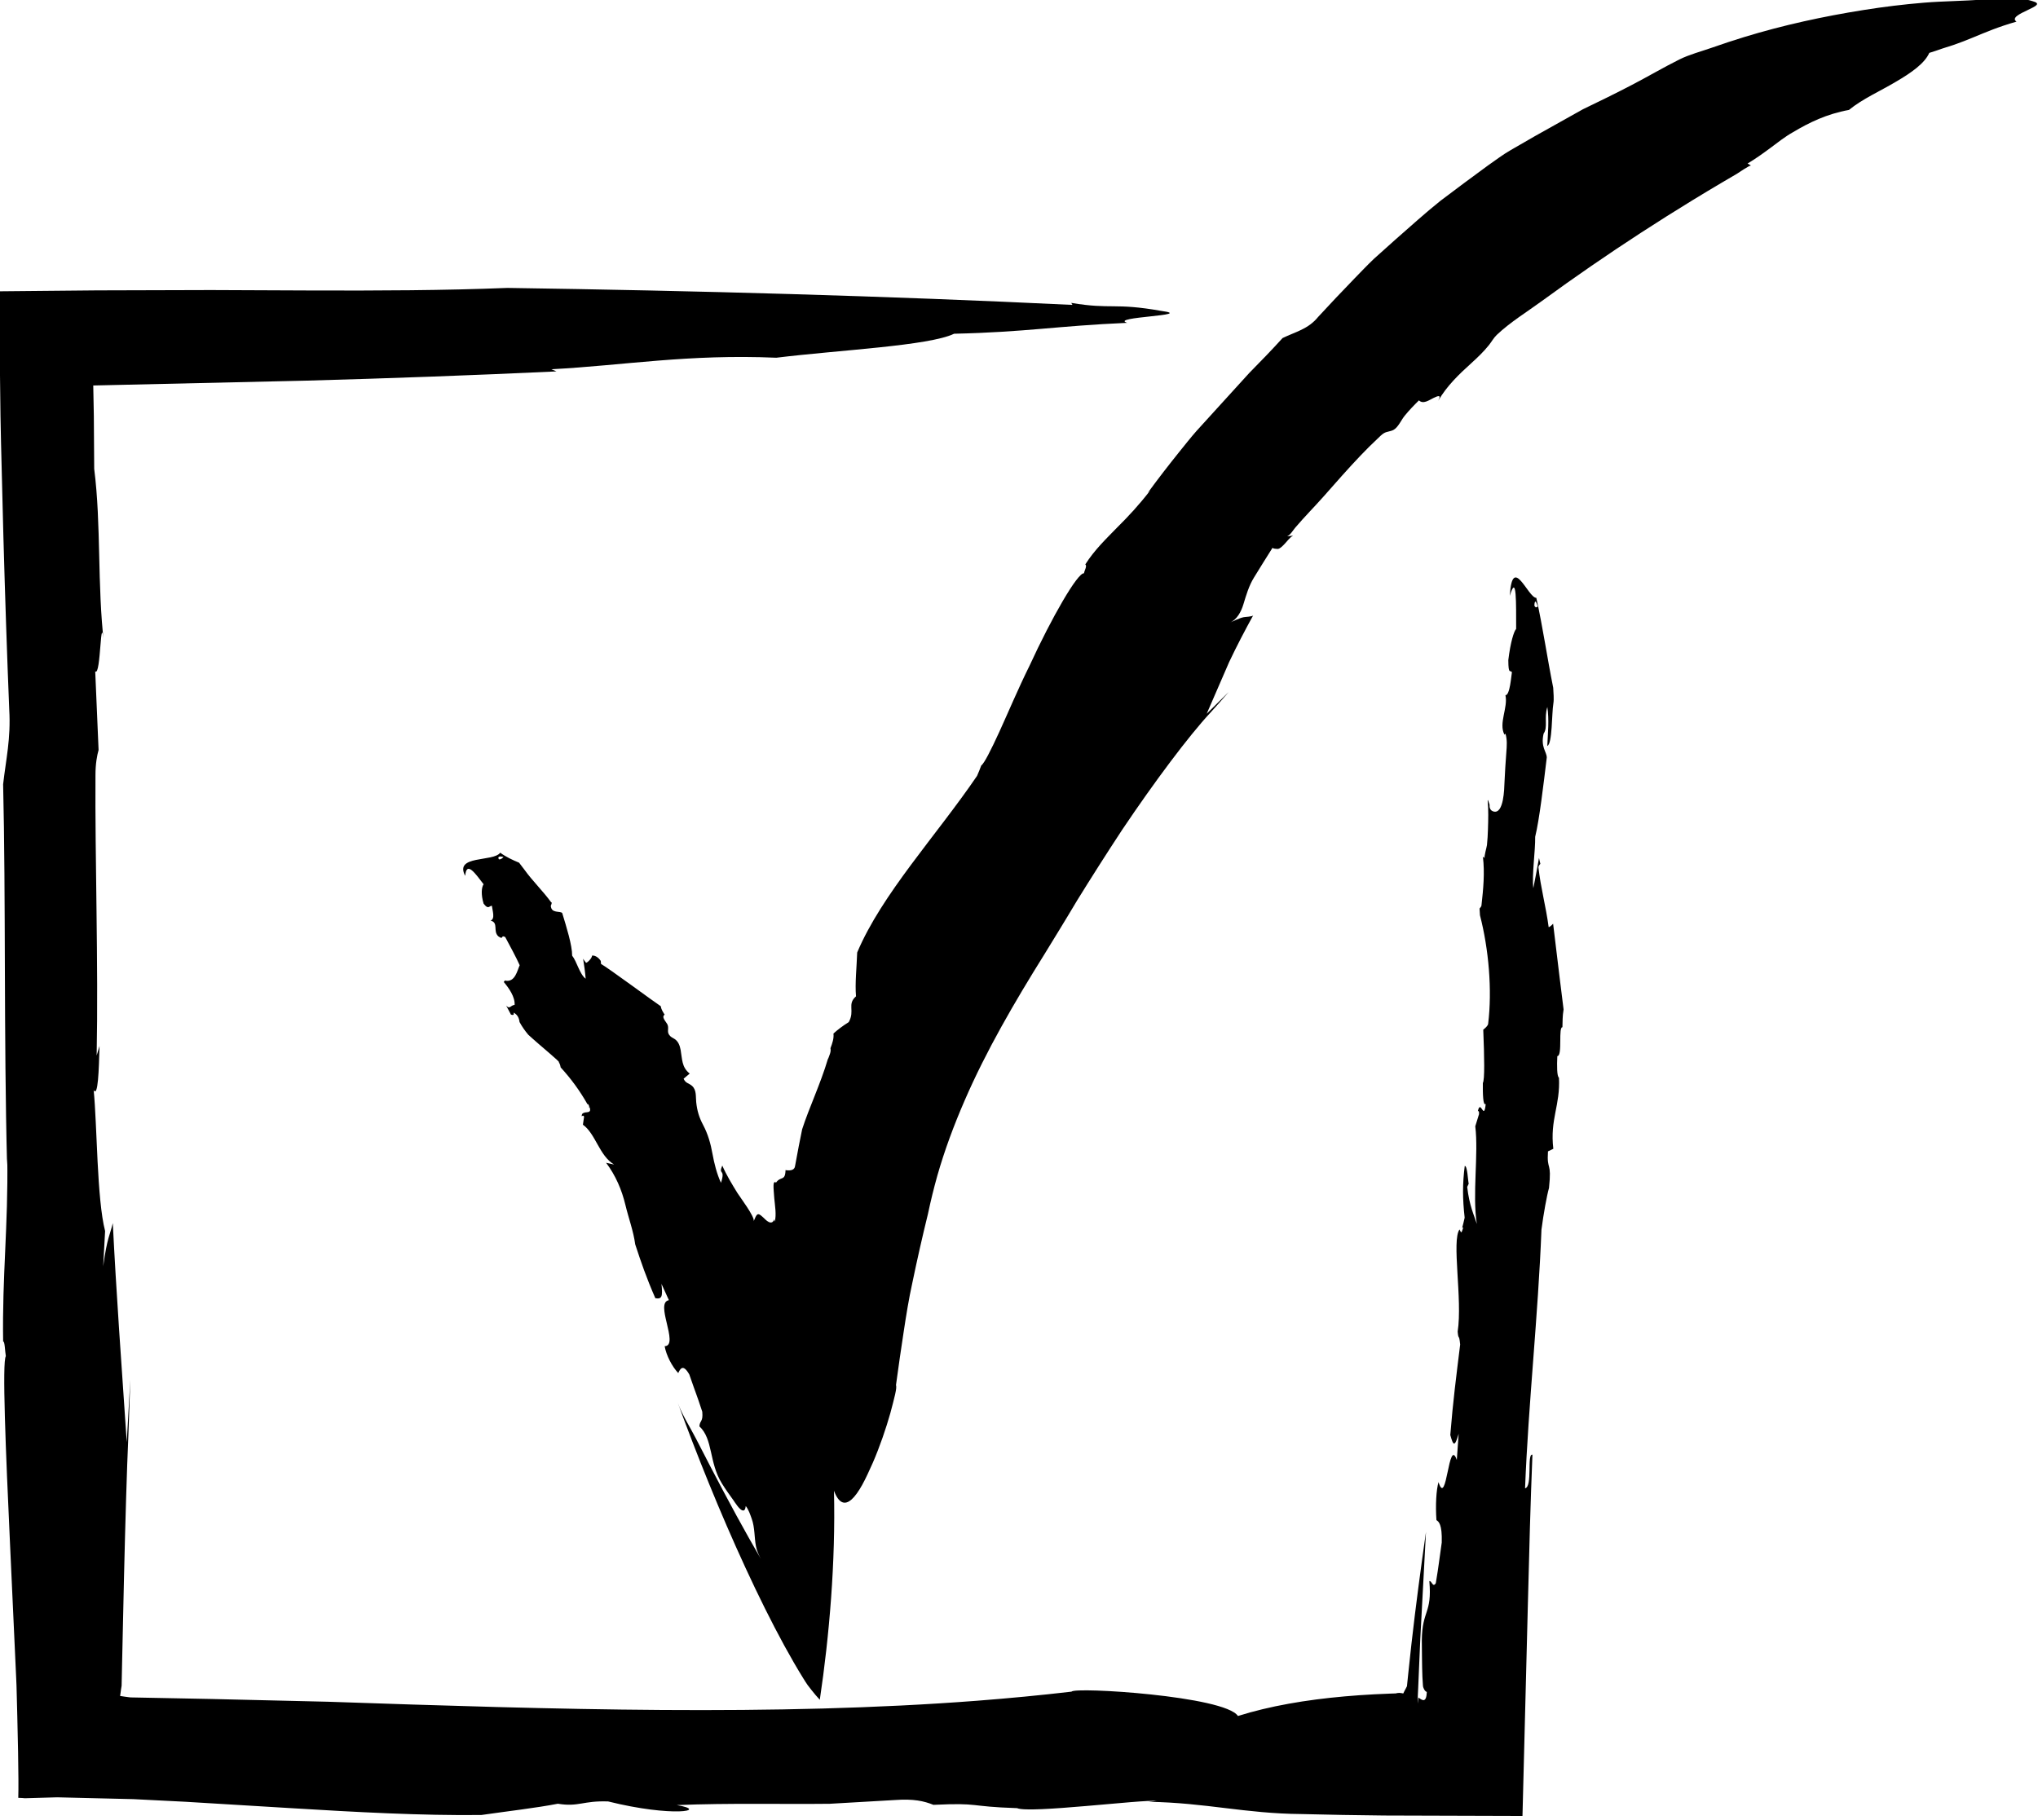
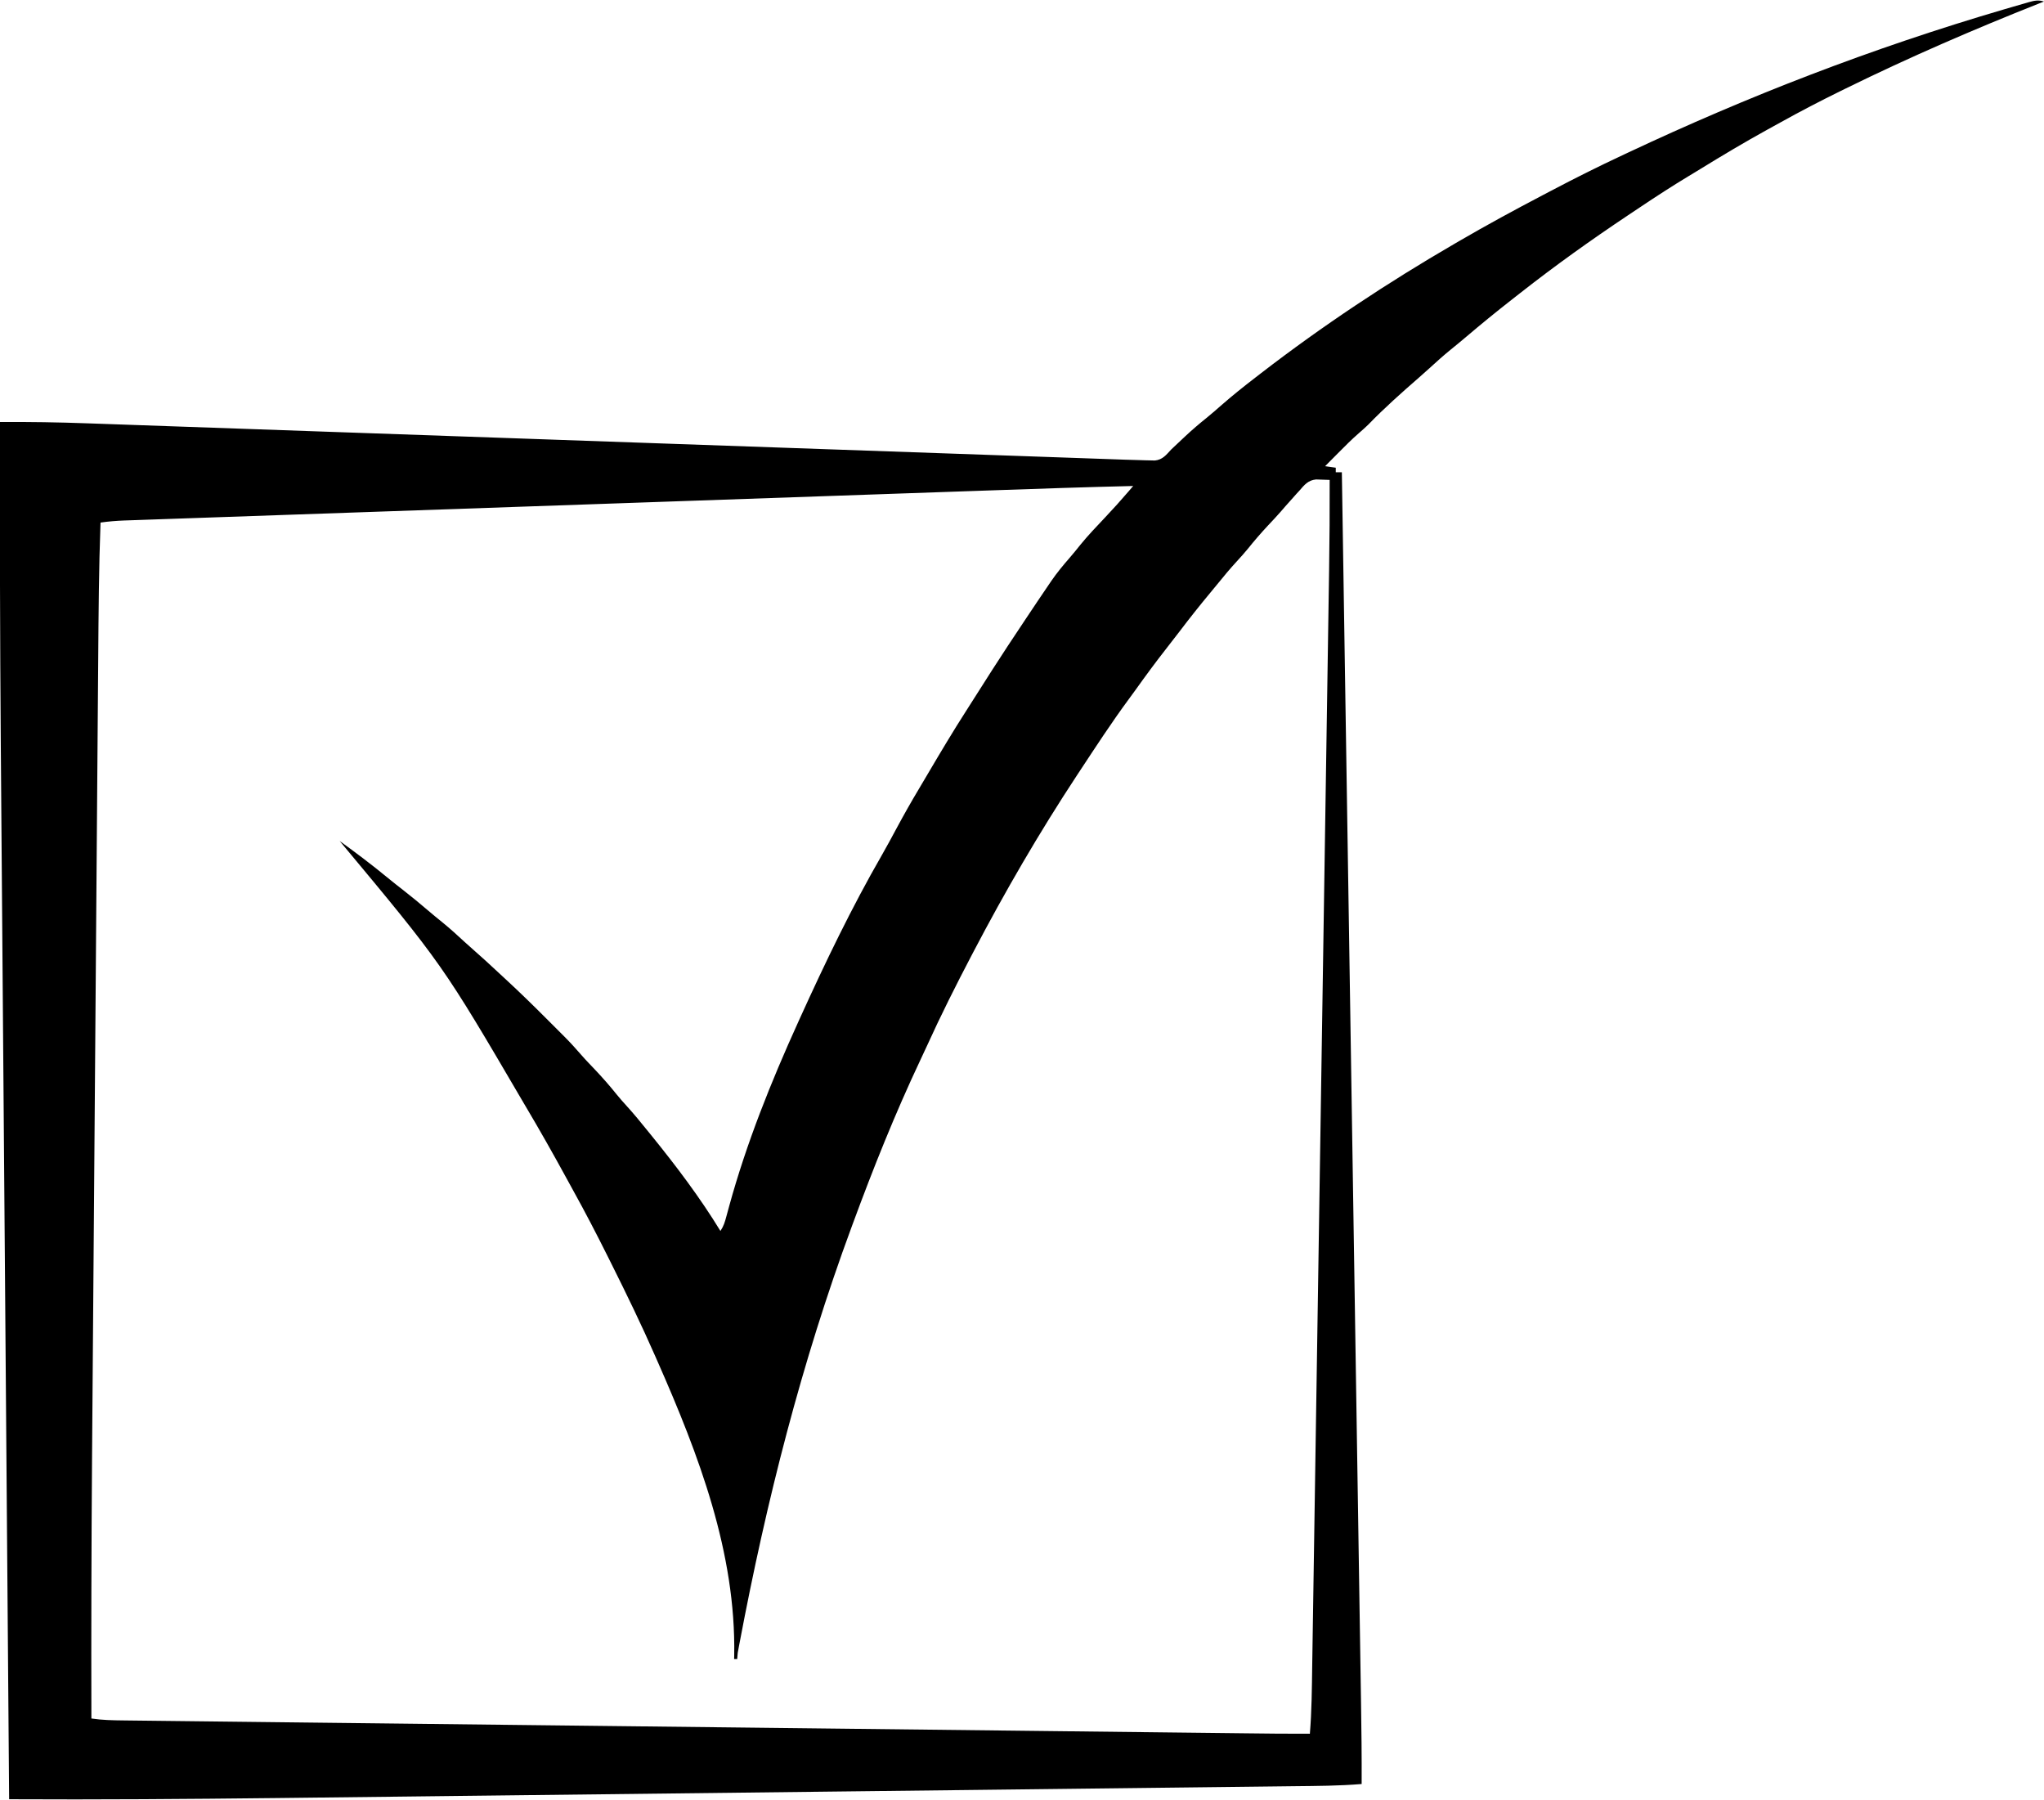
- <svg xmlns="http://www.w3.org/2000/svg" version="1.1" x="0px" y="0px" width="216.424px" height="193.231px" viewBox="0 0 216.424 193.231" enable-background="new 0 0 216.424 193.231" xml:space="preserve">
-   <g id="flatware">
- </g>
-   <g id="cutting">
- </g>
-   <g id="timer">
- </g>
-   <g id="heat">
- </g>
-   <g id="cost-1">
- </g>
-   <g id="cost-2">
- </g>
-   <g id="cost-3">
- </g>
-   <g id="difficulty-0">
- </g>
-   <g id="difficulty-1">
- </g>
-   <g id="difficulty-2">
- </g>
-   <g id="difficulty-3">
- </g>
-   <g id="hourglass">
- </g>
-   <g id="hourglass-wait">
- </g>
-   <g id="aroow-up">
- </g>
-   <g id="search">
- </g>
-   <g id="plus">
- </g>
-   <g id="minus">
- </g>
-   <g id="grill">
- </g>
-   <g id="steam">
- </g>
-   <g id="kettle">
- </g>
-   <g id="oven">
- </g>
-   <g id="pizza-oven">
- </g>
-   <g id="microwave">
- </g>
-   <g id="fryer">
- </g>
-   <g id="pot">
- </g>
-   <g id="pan">
- </g>
-   <g id="wok">
- </g>
-   <g id="menu">
- </g>
-   <g id="line">
- </g>
-   <g id="home">
- </g>
-   <g id="unchecked">
- </g>
-   <g id="checked">
-     <path d="M166.044,107.216c-0.109-0.75-0.658-5.392-1.112-9.104c-0.192,0.219-0.468,0.413-0.476,0.349   c-0.276-2.127-0.85-4.201-1.083-6.334c-0.011-0.102,0.083-0.245,0.204-0.377c-0.047-0.207-0.105-0.411-0.144-0.621   c-0.194,1.1-0.394,2.186-0.603,3.206c-0.166-1.407,0.221-3.932,0.197-5.454c0.444-1.804,0.881-5.527,1.232-8.424   c-0.017-0.639-0.668-1.097-0.336-2.536c0.479-0.694,0.028-1.636,0.394-2.83c0.206,1.39,0.059,2.739-0.004,4.141   c0.548-0.226,0.462-3.401,0.645-4.505c0.082-0.496,0.006-1.121-0.016-1.678c-0.638-3.177-1.095-6.387-1.794-9.551   c-0.869,0.025-2.557-4.737-2.814-0.213c0.742-2.504,0.666,0.867,0.672,3.513c-0.236,0.25-0.604,1.417-0.832,3.315   c0.008,1.647,0.22,0.977,0.382,1.295c-0.067,0.344-0.208,2.468-0.688,2.43c0.296,1.316-0.746,2.982-0.104,4.192   c0.027-0.031,0.082-0.069,0.109-0.101c0.199,0.65,0.143,1.313,0.091,1.981c-0.084,1.072-0.147,2.143-0.197,3.217   c-0.025,0.584-0.059,3.384-1.17,3.064c-0.35-0.101-0.438-0.405-0.416-0.732c-0.064-0.159-0.117-0.322-0.17-0.486   c-0.011,0.013-0.02,0.026-0.03,0.039c0.095,1.033,0.064,2.075,0.03,3.11c-0.018,0.546-0.046,1.092-0.104,1.636   c-0.022,0.208-0.332,1.261-0.243,1.398c-0.064-0.1-0.126-0.13-0.184-0.136c0.199,1.699,0.041,3.39-0.156,5.148   c-0.012,0.099-0.098,0.219-0.203,0.332c0.012,0.217,0.026,0.459,0.043,0.712c0.932,3.606,1.309,7.947,0.868,11.54   c-0.024,0.195-0.333,0.473-0.519,0.615c0.119,2.936,0.163,5.318-0.043,5.66c-0.011,1.124,0.012,2.481,0.305,2.227   c-0.191,1.895-0.529-0.585-0.835,0.76c0.044,0.032,0.146-0.106,0.124,0.325l-0.398,1.289c0.363,2.962-0.334,7.271,0.168,10.374   c-0.285-0.902-0.801-1.938-1.025-3.933l0.159-0.343c-0.08-0.285-0.134-1.924-0.421-1.886c-0.242,1.882-0.235,3.5-0.008,5.494   c-0.088,0.364-0.177,0.79-0.264,1.075c0.038-0.007,0.07-0.037,0.113-0.027c-0.196,0.645-0.223,0.574-0.328,0.334   c-0.021-0.03-0.042-0.069-0.062-0.139c-0.87,1.161,0.326,7.427-0.202,10.86c0.09,1.02,0.139,0.1,0.265,1.369   c-0.429,3.513-0.752,5.937-1.048,9.613c0.328,1.187,0.471,1.282,0.887-0.128l-0.195,2.777c-0.891-2.555-1.06,5.172-1.942,2.355   c-0.242,0.809-0.333,2.473-0.221,4.035c0.237,0.164,0.619,0.419,0.563,2.379c-0.396,2.719-0.261,2.072-0.632,4.322   c-0.329,0.526-0.431-0.307-0.685-0.218c0.307,3.495-0.768,3.022-0.799,6.31c0.019,1.031,0.009,2.563,0.063,3.852   c0.02,0.322,0.038,0.629,0.055,0.909c0.011,0.181,0.027,0.155,0.044,0.224c0.019,0.048,0.037,0.094,0.054,0.135   c0.078,0.17,0.18,0.3,0.316,0.338c-0.057,1.184-0.453,0.913-0.893,0.596l-0.081,0.645c0.005-0.556,0.024-1.1,0.056-1.659   c0.074-1.729,0.148-3.474,0.224-5.227c0.2-3.771,0.401-7.573,0.603-11.351c-0.547,3.847-1.086,7.857-1.544,11.908l-0.327,3.043   l-0.148,1.437l-0.104,0.206c-0.129,0.252-0.229,0.411-0.287,0.562c-0.297-0.063-0.484-0.077-0.695-0.03l-0.081,0.021   c-0.019,0.002,0.013,0.004-0.048,0.006l-0.204,0.007l-0.407,0.014c-0.541,0.023-1.078,0.048-1.613,0.071   c-1.068,0.056-2.12,0.128-3.154,0.22c-4.139,0.365-7.984,1.025-11.357,2.085c-1.38-2.123-17.341-3.109-17.666-2.587   c-3.313,0.389-6.669,0.707-10.063,0.969c-21.453,1.646-44.757,0.927-68.866,0.105c-3.099-0.073-7.427-0.176-12.435-0.294   c-2.504-0.049-5.178-0.102-7.951-0.155l-0.521-0.01c0,0-0.12-0.003-0.141-0.006l-0.041-0.005l-0.159-0.02l-0.306-0.041   c-0.184-0.027-0.369-0.055-0.555-0.082l0.098-0.718l0.051-0.313l0.006-0.037c0.001-0.012,0.002,0.002,0.003-0.032l0.003-0.154   l0.013-0.618l0.026-1.232c0.072-3.277,0.143-6.482,0.211-9.504c0.145-6.042,0.299-11.35,0.463-15.028   c0.07-1.987,0.139-3.964,0.21-5.97c-0.19,3.325-0.19,3.325-0.381,6.65c-0.567-8.359-1.118-15.934-1.482-23.269   c-0.305,1.292-0.6,1.518-1.019,4.583l0.202-3.742c-0.881-3.409-0.842-11.271-1.214-14.967c0.462,0.795,0.554-2.117,0.623-4.686   l-0.306,1.016c0.192-9.75-0.184-21.066-0.126-29.781c-0.001-1.215,0.172-2.125,0.331-2.675l-0.357-8.355   c0.619,0.643,0.544-6.929,0.932-2.942c-0.731-6.253-0.283-12.598-1.04-18.561c-0.013-1.863-0.025-3.74-0.039-5.63   c-0.02-1.067-0.041-2.143-0.062-3.228c7.403-0.168,14.946-0.339,22.517-0.512c8.906-0.244,17.842-0.568,26.675-0.983l-0.539-0.229   c7.713-0.409,14.509-1.628,23.884-1.224c6.692-0.824,16.213-1.26,18.877-2.548c7.725-0.177,10.805-0.824,18.381-1.158   c-1.953-0.638,7.357-0.771,3.631-1.266c-5.026-0.892-5.302-0.133-9.566-0.853l0.125,0.214c-19.9-0.959-39.829-1.507-60.002-1.804   c-6.73,0.271-13.746,0.295-20.828,0.272c-3.541-0.015-7.099-0.029-10.646-0.045c-4.068,0.012-8.126,0.023-12.141,0.034   c-3.403,0.032-6.844,0.065-10.369,0.099c0.032,2.939,0.064,5.895,0.097,8.854l0.053,4.394l0.056,2.805   c0.084,3.343,0.169,6.67,0.251,9.934c0.182,6.527,0.392,12.8,0.622,18.433c0.183,3.084-0.351,5.309-0.649,7.938   c0.288,11.886,0.07,27.014,0.42,40.422c0.008-0.253,0.017-0.497,0.021-0.657c0.106,7.124-0.549,12.459-0.44,19.416   c0.182-0.035,0.193,1.043,0.288,1.566c-0.405,0.58-0.016,10.043,0.446,19.994c0.229,4.977,0.463,10.074,0.654,14.245   c0.012,0.261,0.021,0.519,0.032,0.772c0.011,0.386,0.021,0.766,0.03,1.139c0.02,0.742,0.037,1.459,0.055,2.148   c0.029,1.363,0.057,2.615,0.081,3.732c0.04,2.221,0.052,3.895,0.021,4.879c0.338,0.01,0.56,0.024,0.689,0.044   c1.111-0.032,2.264-0.065,3.439-0.099c2.692,0.064,5.396,0.13,8.105,0.195c1.844,0.094,3.691,0.187,5.534,0.279   c3.685,0.223,7.354,0.445,10.958,0.663c7.207,0.441,14.152,0.816,20.453,0.742c2.737-0.398,5.817-0.748,8.122-1.197   c2.229,0.363,2.657-0.341,5.343-0.243c6.819,1.698,10.813,0.987,7.293,0.387c5.611-0.229,11.24-0.079,16.225-0.138   c2.313-0.134,4.609-0.266,6.941-0.4c1.979-0.143,3.084,0.109,4.082,0.512c5.067-0.24,3.573,0.179,8.886,0.351   c1.284,0.594,13.323-0.944,14.825-0.764l-0.867,0.088c6.143,0.104,10.224,1.252,16.229,1.303c2.893,0.076,5.832,0.125,8.795,0.155   c4.869,0.015,9.777,0.03,14.687,0.045c0.192-7.56,0.386-15.124,0.573-22.495c0.133-5.486,0.279-10.828,0.484-15.872   c-0.617-0.17,0.044,3.411-0.784,3.568c0.359-9.109,1.385-18.276,1.742-27.47c0.213-1.653,0.581-3.674,0.8-4.425   c0.313-2.932-0.248-1.742-0.109-3.892l0.569-0.274c-0.372-3.157,0.749-4.579,0.599-7.546c-0.222-0.163-0.222-1.245-0.175-2.296   c0.597-0.037,0.048-3.241,0.587-3.073l-0.043-0.031C165.945,108.44,165.919,107.989,166.044,107.216z M163.309,64.414   c-0.147,0.141-0.286,0.118-0.366-0.099C162.974,63.659,163.117,63.836,163.309,64.414z" />
-     <path d="M215.829,0.118c-1.766-0.566-3.518-0.059-5.289-0.469c0.061,0.085,0.065,0.203,0.124,0.29   c-2.112,0.179-4.241,0.172-6.355,0.347c-2.137,0.176-4.265,0.438-6.382,0.773c-4.285,0.68-8.543,1.604-12.693,2.873   c-1.164,0.355-2.318,0.739-3.467,1.142c-1.119,0.393-2.362,0.713-3.424,1.242c-1.676,0.835-3.319,1.806-5.027,2.694   c-1.705,0.892-3.453,1.747-5.218,2.594c-1.704,0.954-3.417,1.913-5.124,2.869c-0.848,0.49-1.694,0.979-2.537,1.465   c-0.848,0.482-1.613,1.079-2.407,1.625c-1.677,1.225-3.374,2.486-5.059,3.763c-1.651,1.318-3.214,2.747-4.774,4.109   c-0.77,0.69-1.534,1.374-2.287,2.05c-0.734,0.695-1.415,1.426-2.099,2.122c-1.358,1.403-2.646,2.765-3.833,4.056   c-1.059,1.308-2.43,1.586-3.777,2.244c-1.086,1.198-2.279,2.437-3.536,3.707c-1.199,1.318-2.443,2.687-3.706,4.074   c-0.63,0.693-1.265,1.391-1.9,2.09c-0.625,0.707-1.203,1.453-1.797,2.182c-1.176,1.465-2.318,2.937-3.379,4.395   c0.09-0.102,0.188-0.19,0.253-0.249c-1.169,1.515-2.305,2.738-3.497,3.918c-1.16,1.199-2.389,2.352-3.391,3.93   c0.23,0.146-0.089,0.627-0.136,0.939c-0.669-0.092-3.438,4.713-5.767,9.786c-1.238,2.496-2.32,5.086-3.227,7.064   c-0.907,1.979-1.614,3.363-1.915,3.563c-0.134,0.362-0.279,0.735-0.446,1.104c-4.363,6.403-10.113,12.558-12.729,18.759   c-0.053,1.574-0.244,3.277-0.125,4.657c-0.98,0.858-0.082,1.493-0.771,2.737c-0.66,0.41-1.193,0.821-1.624,1.214   c0.065,0.517-0.126,1.054-0.319,1.56c0.089,0.359-0.104,0.72-0.221,1.054c-0.012,0.036-0.037,0.067-0.055,0.103   c-0.785,2.648-1.975,5.12-2.729,7.448c-0.249,1.209-0.484,2.412-0.703,3.638c-0.061,0.313-0.059,0.366-0.107,0.461   c-0.046,0.087-0.117,0.151-0.209,0.195c-0.182,0.088-0.443,0.094-0.746,0.048c-0.034,1.21-0.502,0.606-1.006,1.321   c-0.381-0.257-0.271,0.532-0.189,1.673c0.067,0.759,0.246,1.733,0.053,2.466c-0.037-0.075-0.045-0.154-0.041-0.24   c-0.306,0.761-0.908,0.07-1.23-0.234c-0.582-0.548-0.648-0.318-0.971,0.442c0.176-0.415-1.471-2.589-1.729-3.005   c-0.58-0.944-1.16-1.891-1.604-2.908c-0.46,1.074,0.376,0.242-0.138,1.831c-0.439-0.931-0.726-2.097-0.899-3.063   c-0.196-1.094-0.48-2.109-1.005-3.096c-0.425-0.797-0.634-1.516-0.727-2.414c-0.061-0.582,0.052-1.285-0.445-1.723   c-0.349-0.308-0.679-0.258-0.892-0.76c0.221-0.174,0.426-0.373,0.648-0.545c-0.863-0.672-0.788-1.537-0.965-2.513   c-0.086-0.474-0.252-0.901-0.631-1.155c-0.231-0.156-0.402-0.182-0.59-0.45c-0.26-0.368,0.02-0.714-0.197-1.133   c-0.141-0.272-0.705-0.806-0.224-1.035l-0.066,0.021c-0.156-0.291-0.326-0.462-0.401-0.889c-0.594-0.378-5.688-4.147-6.342-4.488   l-0.032-0.329c-0.3-0.45-0.702-0.611-0.938-0.551c0.062,0.221-0.554,0.839-0.638,0.738c-0.11-0.132-0.206-0.271-0.296-0.415   c0.114,0.716,0.215,1.432,0.271,2.122c-0.638-0.462-0.938-1.826-1.436-2.447c0.004-1.111-0.598-3.025-1.055-4.526   c-0.22-0.255-1.184,0.08-1.211-0.794c0.079-0.139,0.098-0.246,0.092-0.344c-0.025,0.01-0.044,0.01-0.053-0.002   c-0.881-1.213-1.971-2.251-2.844-3.469c-0.182-0.253-0.369-0.498-0.562-0.738c-0.683-0.285-1.414-0.621-2.005-1.064   c-0.729,1.012-4.917,0.222-3.718,2.461c0.13-1.658,1.104-0.201,1.954,0.893c-0.221,0.3-0.297,1.084,0,2.058   c0.516,0.679,0.576,0.227,0.879,0.226c0.057,0.523,0.373,1.39-0.139,1.574c0.885,0.224,0.218,1.114,0.822,1.671   c0.617,0.438,0.207-0.187,0.729,0.072c0.499,0.929,1.201,2.226,1.54,3c-0.252,0.537-0.483,1.837-1.519,1.637   c-0.01-0.017-0.013-0.028-0.021-0.044c-0.051,0.071-0.104,0.131-0.151,0.184c0.544,0.645,1.209,1.593,1.152,2.435   c-0.446,0.04-0.507,0.512-0.896,0.073l0.507,0.957c0.181,0.05,0.366,0.102,0.279-0.211c0.438,0.221,0.589,0.612,0.632,1   c0.264,0.488,0.577,0.929,0.921,1.341c1.292,1.196,3.47,2.935,3.253,2.928c0.123,0.197,0.166,0.377,0.191,0.546   c1.102,1.202,2.047,2.493,2.853,3.92c0.032-0.014,0.058-0.02,0.067-0.006c0.064,0.091,0.074,0.116,0.109,0.223   c0.013,0.038-0.002,0.09-0.025,0.145c0.025-0.014,0.05-0.029,0.073-0.055c0.21,0.616-0.214,0.505-0.534,0.571   c-0.069,0.048-0.123,0.069-0.151,0.056c-0.095,0.058-0.16,0.154-0.157,0.344c0.065-0.021,0.154-0.158,0.256,0.04l-0.125,0.852   c1.352,0.962,1.744,3.313,3.316,4.229c-0.24-0.06-0.539-0.117-0.854-0.187c1.006,1.342,1.664,2.858,2.057,4.506   c0.324,1.357,0.85,2.759,1.035,4.161c0.631,1.924,1.189,3.552,2.139,5.722c0.685,0.107,0.799-0.129,0.65-1.526l0.788,1.733   c-0.754,0.134-0.511,1.252-0.224,2.446c0.274,1.173,0.594,2.423-0.225,2.442c0.158,0.941,0.776,2.157,1.443,2.855   c0.188-0.404,0.48-1.066,1.174,0.15c0.842,2.441,0.654,1.762,1.377,3.957c0.098,1.122-0.256,0.879-0.307,1.551   c1.469,1.352,1.004,3.824,2.383,6.055c0.372,0.602,0.791,1.189,1.207,1.761c0.169,0.231,0.727,1.18,1.094,1.122   c0.188-0.03,0.213-0.33,0.24-0.477c0.293,0.364,0.479,0.918,0.634,1.355c0.343,0.964,0.263,1.942,0.452,2.93   c0.09,0.471,0.289,0.91,0.518,1.332c-0.882-1.523-1.748-3.056-2.59-4.602c-0.944-1.731-1.867-3.475-2.778-5.225   c-0.509-0.978-1.015-1.957-1.517-2.938c-0.633-1.232-1.457-2.497-1.932-3.797c1.969,5.392,4.469,11.633,7.193,17.526   c1.356,2.937,2.759,5.768,4.12,8.259c0.681,1.244,1.351,2.403,1.996,3.443c0.157,0.248,0.331,0.537,0.471,0.73l0.42,0.543   c0.303,0.39,0.571,0.693,0.876,1.026c1.013-6.779,1.686-14.661,1.505-22.205c0.503,1.352,1.157,1.569,1.883,0.916   c0.362-0.324,0.739-0.86,1.119-1.544c0.38-0.683,0.759-1.533,1.127-2.353c0.733-1.686,1.401-3.646,1.852-5.242   c0.435-1.647,0.729-2.693,0.606-3.004c0.265-1.954,0.535-3.825,0.812-5.629c0.274-1.81,0.554-3.555,0.907-5.146   c0.531-2.56,1.086-5.005,1.672-7.388c0.293-1.389,0.616-2.707,0.995-4.062c0.765-2.687,1.755-5.351,2.901-7.988   c2.288-5.283,5.283-10.426,8.461-15.517c0.865-1.42,2.119-3.434,3.507-5.773c1.432-2.313,3.077-4.907,4.763-7.47   c3.422-5.095,7.09-9.995,9.379-12.45c0.653-0.72,1.293-1.438,1.928-2.179c-1.165,1.151-1.165,1.151-2.33,2.302   c0.828-1.908,1.619-3.729,2.383-5.488c0.818-1.73,1.676-3.365,2.553-4.96c-0.076,0.14-0.854,0.159-1.013,0.194   c-0.534,0.12-0.991,0.385-1.487,0.59c0.787-0.325,1.229-1.193,1.456-1.943c0.298-0.978,0.58-1.959,1.116-2.838   c0.655-1.074,1.326-2.143,1.998-3.206c-0.08,0.128,0.531,0.153,0.584,0.141c0.229-0.055,0.438-0.28,0.598-0.439   c0.328-0.324,0.579-0.729,0.983-0.969c-0.21,0.02-0.418,0.048-0.626,0.078c0.369-0.187,0.598-0.615,0.859-0.925   c0.964-1.136,2.023-2.197,3.012-3.314c1.305-1.477,2.601-2.963,3.963-4.387c0.569-0.595,1.15-1.178,1.753-1.738   c0.22-0.204,0.437-0.45,0.698-0.601c0.32-0.184,0.71-0.17,1.029-0.356c0.484-0.284,0.799-1.033,1.146-1.465   c0.473-0.586,0.998-1.13,1.534-1.656c0.461,0.443,1.088-0.037,1.54-0.255c0.503-0.243,0.87-0.372,0.505,0.301   c0.914-1.581,2.201-2.812,3.543-4.024c0.65-0.589,1.284-1.198,1.835-1.883c0.288-0.359,0.512-0.783,0.844-1.098   c1.428-1.353,3.232-2.458,4.819-3.618c1.705-1.246,3.428-2.467,5.166-3.665c3.535-2.437,7.137-4.775,10.799-7.016   c1.031-0.63,2.066-1.253,3.105-1.867c0.525-0.311,1.053-0.619,1.58-0.926c0.174-0.102,1.405-0.965,1.539-0.887l-0.377-0.219   c0.838-0.502,1.625-1.064,2.41-1.646s1.561-1.207,2.421-1.687c1.698-1.017,3.579-1.933,5.937-2.362   c1.43-1.172,3.354-2.016,4.995-2.998c1.647-0.961,3.05-1.955,3.534-3.06c0.485-0.148,0.932-0.298,1.35-0.45   c0.422-0.135,0.816-0.26,1.192-0.381c0.749-0.255,1.421-0.523,2.091-0.799c1.34-0.553,2.676-1.133,4.629-1.689   c-0.576-0.395,0.352-0.831,1.176-1.224C216.157,0.668,216.815,0.385,215.829,0.118z M52.981,91.276   c-0.176-0.306,0.063-0.35,0.487-0.265C53.331,91.194,53.15,91.301,52.981,91.276z" />
-   </g>
-   <g id="Calque_31">
- </g>
-   <g id="Calque_32">
- </g>
-   <g id="Calque_33">
- </g>
-   <g id="Calque_34">
- </g>
-   <g id="Calque_35">
- </g>
-   <g id="Calque_36">
- </g>
-   <g id="Calque_38">
- </g>
-   <g id="Calque_39">
- </g>
+ <svg xmlns="http://www.w3.org/2000/svg" version="1.1" width="1342" height="1181">
+   <path d="M0 0 C-1.065 0.422 -2.13 0.844 -3.228 1.278 C-46.214 18.319 -88.494 36.609 -130 57 C-131.066 57.522 -132.131 58.044 -133.229 58.582 C-146.727 65.204 -160.025 72.124 -173.167 79.427 C-176.09 81.05 -179.019 82.66 -181.949 84.27 C-196.665 92.393 -211.061 100.97 -225.374 109.778 C-227.947 111.36 -230.53 112.924 -233.118 114.482 C-244.005 121.05 -254.64 127.948 -265.204 135.024 C-267.863 136.805 -270.527 138.579 -273.191 140.354 C-297.407 156.51 -321.033 173.383 -343.925 191.37 C-345.898 192.92 -347.874 194.464 -349.852 196.008 C-359.791 203.775 -369.551 211.739 -379.16 219.912 C-382.611 222.843 -386.102 225.717 -389.625 228.562 C-394.385 232.436 -398.928 236.508 -403.445 240.66 C-405.627 242.658 -407.83 244.621 -410.062 246.562 C-421.582 256.589 -433.08 266.792 -443.707 277.77 C-445.645 279.654 -447.62 281.411 -449.668 283.172 C-454.505 287.371 -458.997 291.886 -463.5 296.438 C-464.322 297.264 -465.145 298.091 -465.992 298.943 C-467.997 300.96 -470 302.979 -472 305 C-469.69 305.33 -467.38 305.66 -465 306 C-465 306.99 -465 307.98 -465 309 C-463.68 309 -462.36 309 -461 309 C-459.759 388.458 -458.519 467.916 -457.282 547.375 C-457.264 548.551 -457.245 549.728 -457.226 550.94 C-456.828 576.514 -456.43 602.087 -456.032 627.661 C-455.836 640.203 -455.641 652.745 -455.446 665.287 C-455.426 666.535 -455.407 667.783 -455.387 669.069 C-454.757 709.497 -454.127 749.925 -453.495 790.353 C-452.846 831.91 -452.199 873.467 -451.552 915.024 C-451.461 920.898 -451.37 926.772 -451.278 932.647 C-451.26 933.803 -451.242 934.959 -451.224 936.15 C-450.935 954.734 -450.644 973.319 -450.354 991.903 C-450.061 1010.602 -449.77 1029.301 -449.48 1048 C-449.308 1059.1 -449.135 1070.199 -448.96 1081.298 C-448.843 1088.728 -448.728 1096.157 -448.613 1103.586 C-448.548 1107.81 -448.483 1112.033 -448.415 1116.257 C-448.13 1134.172 -447.915 1152.082 -448 1170 C-462.8 1171.239 -477.632 1171.275 -492.474 1171.437 C-496.375 1171.48 -500.276 1171.528 -504.177 1171.576 C-511.004 1171.658 -517.831 1171.738 -524.659 1171.816 C-534.816 1171.931 -544.973 1172.051 -555.129 1172.172 C-574.352 1172.401 -593.575 1172.624 -612.797 1172.845 C-627.689 1173.017 -642.581 1173.19 -657.473 1173.365 C-659.618 1173.39 -661.764 1173.415 -663.909 1173.44 C-667.143 1173.478 -670.377 1173.515 -673.611 1173.553 C-703.698 1173.905 -733.786 1174.256 -763.874 1174.602 C-765.008 1174.616 -766.142 1174.629 -767.311 1174.642 C-776.521 1174.748 -785.73 1174.854 -794.94 1174.961 C-830.658 1175.372 -866.376 1175.789 -902.094 1176.21 C-942.345 1176.684 -982.597 1177.154 -1022.849 1177.619 C-1027.173 1177.669 -1031.497 1177.719 -1035.822 1177.769 C-1037.418 1177.788 -1037.418 1177.788 -1039.047 1177.807 C-1053.867 1177.978 -1068.687 1178.152 -1083.507 1178.327 C-1108.379 1178.621 -1133.25 1178.91 -1158.121 1179.19 C-1159.052 1179.2 -1159.983 1179.211 -1160.942 1179.221 C-1219.296 1179.876 -1277.642 1180.311 -1336 1180 C-1336.575 1108.044 -1337.149 1036.088 -1337.716 964.132 C-1337.725 963.059 -1337.733 961.986 -1337.742 960.88 C-1337.926 937.53 -1338.11 914.18 -1338.293 890.829 C-1338.383 879.37 -1338.473 867.912 -1338.563 856.453 C-1338.572 855.313 -1338.581 854.173 -1338.591 852.998 C-1338.879 816.366 -1339.17 779.735 -1339.464 743.103 C-1339.766 705.307 -1340.065 667.511 -1340.36 629.715 C-1340.403 624.318 -1340.445 618.92 -1340.487 613.523 C-1340.495 612.461 -1340.504 611.399 -1340.512 610.305 C-1340.635 594.566 -1340.761 578.826 -1340.889 563.087 C-1341.081 539.327 -1341.269 515.568 -1341.449 491.809 C-1341.456 490.872 -1341.463 489.935 -1341.471 488.969 C-1342.008 417.979 -1342.169 346.992 -1342 276 C-1322.78 275.867 -1303.622 276.179 -1284.414 276.873 C-1280.729 277.006 -1277.044 277.132 -1273.36 277.258 C-1266.935 277.48 -1260.51 277.706 -1254.085 277.934 C-1244.531 278.274 -1234.977 278.607 -1225.424 278.939 C-1209.341 279.499 -1193.258 280.063 -1177.175 280.63 C-1161.262 281.191 -1145.349 281.749 -1129.436 282.305 C-1128.443 282.339 -1127.45 282.374 -1126.427 282.41 C-1121.384 282.586 -1116.34 282.762 -1111.296 282.938 C-1075.643 284.182 -1039.99 285.43 -1004.336 286.681 C-1002.184 286.757 -1000.033 286.832 -997.881 286.908 C-996.281 286.964 -996.281 286.964 -994.649 287.021 C-989.255 287.21 -983.86 287.4 -978.465 287.589 C-976.861 287.645 -976.861 287.645 -975.224 287.703 C-950.342 288.576 -925.46 289.448 -900.578 290.319 C-899.511 290.356 -898.444 290.394 -897.345 290.432 C-872.987 291.285 -848.628 292.137 -824.27 292.989 C-823.246 293.024 -822.222 293.06 -821.167 293.097 C-811.958 293.419 -802.749 293.741 -793.54 294.062 C-770.59 294.864 -747.64 295.667 -724.69 296.474 C-708.711 297.036 -692.732 297.596 -676.754 298.154 C-667.265 298.486 -657.776 298.819 -648.287 299.154 C-641.946 299.378 -635.606 299.6 -629.265 299.82 C-625.655 299.946 -622.045 300.073 -618.434 300.201 C-614.539 300.34 -610.643 300.475 -606.748 300.61 C-605.081 300.67 -605.081 300.67 -603.381 300.731 C-600.254 300.838 -597.127 300.922 -594 301 C-592.831 301.038 -591.662 301.077 -590.457 301.116 C-589.298 301.14 -588.14 301.164 -586.945 301.188 C-585.899 301.215 -584.852 301.242 -583.774 301.27 C-578.685 300.775 -576.334 297.591 -573 294 C-570.592 291.676 -568.139 289.402 -565.688 287.125 C-565.032 286.509 -564.376 285.894 -563.7 285.26 C-559.235 281.084 -554.641 277.147 -549.863 273.332 C-546.398 270.51 -543.047 267.571 -539.688 264.625 C-532.652 258.486 -525.403 252.687 -518 247 C-516.671 245.973 -515.341 244.945 -514.012 243.918 C-473.601 212.774 -431.119 184.613 -387 159 C-385.431 158.086 -385.431 158.086 -383.831 157.154 C-365.762 146.647 -347.431 136.697 -328.915 127.003 C-327.051 126.027 -325.19 125.048 -323.328 124.068 C-308.043 116.027 -292.648 108.309 -277 101 C-275.615 100.35 -274.231 99.699 -272.846 99.048 C-194.981 62.468 -114.148 30.923 -25.78 5.012 C-23.897 4.466 -22.014 3.917 -20.133 3.365 C-17.517 2.601 -14.898 1.851 -12.277 1.105 C-11.497 0.876 -10.716 0.646 -9.912 0.41 C-6.188 -0.632 -3.692 -1.149 0 0 Z M-488.812 321 C-489.454 321.694 -490.096 322.388 -490.757 323.103 C-492.538 325.042 -494.274 327.012 -496 329 C-496.677 329.754 -497.354 330.508 -498.051 331.285 C-499.095 332.464 -500.125 333.656 -501.141 334.859 C-503.801 337.923 -506.597 340.856 -509.375 343.812 C-514.077 348.834 -518.522 353.983 -522.824 359.355 C-525.13 362.158 -527.542 364.83 -530 367.5 C-534.419 372.312 -538.572 377.283 -542.672 382.367 C-544.174 384.214 -545.695 386.045 -547.219 387.875 C-554.255 396.334 -561.077 404.916 -567.719 413.688 C-570.519 417.382 -573.368 421.036 -576.231 424.682 C-583.199 433.566 -589.874 442.625 -596.431 451.816 C-597.914 453.881 -599.417 455.929 -600.93 457.973 C-612.196 473.25 -622.554 489.157 -633 505 C-633.677 506.026 -634.354 507.052 -635.051 508.108 C-659.686 545.512 -682.226 584.329 -703 624 C-703.371 624.709 -703.743 625.418 -704.126 626.148 C-714.424 645.823 -724.379 665.584 -733.545 685.814 C-734.937 688.862 -736.358 691.894 -737.793 694.922 C-754.293 729.857 -768.645 765.761 -782 802 C-782.312 802.844 -782.624 803.688 -782.946 804.558 C-815.739 893.26 -838.842 984.336 -856.383 1077.176 C-856.548 1078.044 -856.713 1078.913 -856.883 1079.807 C-857.698 1083.875 -857.698 1083.875 -858 1088 C-858.66 1088 -859.32 1088 -860 1088 C-859.984 1087.247 -859.969 1086.494 -859.952 1085.719 C-858.737 1018.113 -883.249 953.921 -910.18 892.86 C-910.726 891.62 -911.272 890.381 -911.816 889.14 C-920.733 868.817 -930.414 848.884 -940.329 829.032 C-941.234 827.22 -942.138 825.407 -943.042 823.594 C-950.318 809.016 -957.811 794.59 -965.707 780.338 C-967.22 777.602 -968.72 774.858 -970.218 772.113 C-978.878 756.25 -987.77 740.54 -997 725 C-997.343 724.423 -997.685 723.845 -998.038 723.251 C-1051.507 631.957 -1051.507 631.957 -1119 551 C-1108.36 558.703 -1097.913 566.558 -1087.773 574.91 C-1084.168 577.878 -1080.499 580.759 -1076.812 583.625 C-1071.665 587.638 -1066.646 591.776 -1061.685 596.016 C-1058.311 598.899 -1054.895 601.717 -1051.438 604.5 C-1046.362 608.628 -1041.56 613.003 -1036.766 617.449 C-1034.559 619.484 -1032.334 621.476 -1030.062 623.438 C-1025.518 627.383 -1021.109 631.473 -1016.699 635.568 C-1014.344 637.755 -1011.985 639.937 -1009.621 642.115 C-1000.749 650.318 -992.112 658.732 -983.581 667.289 C-981.477 669.398 -979.368 671.502 -977.258 673.605 C-975.89 674.974 -974.523 676.342 -973.156 677.711 C-972.539 678.326 -971.923 678.94 -971.287 679.574 C-967.547 683.334 -964.004 687.219 -960.535 691.232 C-958.855 693.167 -957.124 695.043 -955.352 696.895 C-954.743 697.534 -954.135 698.174 -953.508 698.833 C-952.887 699.487 -952.265 700.14 -951.625 700.812 C-946.522 706.211 -941.67 711.682 -937.039 717.492 C-934.938 720.076 -932.744 722.54 -930.5 725 C-925.796 730.175 -921.383 735.551 -917 741 C-916.098 742.11 -915.196 743.219 -914.293 744.328 C-898.103 764.303 -882.403 785.031 -869 807 C-866.821 803.731 -866.09 801.14 -865.074 797.352 C-864.694 795.959 -864.313 794.567 -863.931 793.174 C-863.73 792.435 -863.528 791.696 -863.321 790.934 C-851.916 749.34 -835.815 709.233 -818 670 C-817.536 668.975 -817.071 667.95 -816.593 666.894 C-800.166 630.737 -782.886 594.775 -763.051 560.348 C-759.689 554.502 -756.501 548.566 -753.312 542.625 C-748.596 533.87 -743.73 525.243 -738.619 516.714 C-736.594 513.319 -734.586 509.913 -732.578 506.508 C-724.403 492.655 -716.188 478.847 -707.486 465.316 C-705.831 462.737 -704.188 460.15 -702.547 457.562 C-699.041 452.035 -695.523 446.516 -692 441 C-691.339 439.963 -691.339 439.963 -690.665 438.905 C-683.913 428.326 -676.956 417.883 -670 407.438 C-669.539 406.745 -669.078 406.052 -668.603 405.338 C-663.495 397.665 -658.358 390.013 -653.164 382.398 C-652.729 381.756 -652.294 381.113 -651.846 380.451 C-648.108 374.996 -643.946 369.979 -639.602 365 C-637.243 362.28 -634.989 359.506 -632.75 356.688 C-627.673 350.442 -622.127 344.654 -616.598 338.812 C-611.211 333.121 -605.97 327.309 -600.873 321.356 C-600.335 320.727 -599.796 320.098 -599.241 319.45 C-598.627 318.732 -598.627 318.732 -598 318 C-629.179 318.725 -660.346 319.798 -691.514 320.884 C-699.167 321.151 -706.819 321.416 -714.471 321.68 C-730.314 322.228 -746.157 322.779 -762 323.33 C-774.224 323.755 -786.448 324.18 -798.673 324.604 C-827.753 325.613 -856.834 326.623 -885.914 327.636 C-887.303 327.684 -887.303 327.684 -888.72 327.733 C-893.413 327.897 -898.105 328.06 -902.798 328.223 C-904.681 328.289 -906.564 328.354 -908.447 328.42 C-909.846 328.469 -909.846 328.469 -911.274 328.518 C-940.671 329.542 -970.067 330.562 -999.464 331.58 C-1032.564 332.727 -1065.664 333.876 -1098.764 335.028 C-1102.29 335.151 -1105.816 335.273 -1109.342 335.396 C-1110.21 335.426 -1111.078 335.456 -1111.972 335.488 C-1125.936 335.974 -1139.901 336.457 -1153.865 336.94 C-1167.874 337.425 -1181.884 337.912 -1195.893 338.402 C-1204.214 338.693 -1212.535 338.982 -1220.857 339.268 C-1227.064 339.481 -1233.271 339.699 -1239.478 339.917 C-1241.992 340.005 -1244.507 340.092 -1247.021 340.178 C-1250.432 340.294 -1253.842 340.414 -1257.252 340.536 C-1258.725 340.585 -1258.725 340.585 -1260.228 340.634 C-1265.543 340.829 -1270.733 341.255 -1276 342 C-1277.113 372.036 -1277.3 402.082 -1277.522 432.135 C-1277.579 439.797 -1277.64 447.458 -1277.702 455.12 C-1277.822 470.143 -1277.937 485.167 -1278.051 500.191 C-1278.152 513.382 -1278.253 526.572 -1278.356 539.763 C-1278.363 540.644 -1278.37 541.525 -1278.377 542.433 C-1278.404 546.012 -1278.432 549.591 -1278.46 553.171 C-1278.721 586.7 -1278.978 620.229 -1279.233 653.758 C-1279.458 683.296 -1279.687 712.834 -1279.919 742.372 C-1280.181 775.746 -1280.44 809.119 -1280.696 842.493 C-1280.723 846.086 -1280.751 849.679 -1280.778 853.271 C-1280.788 854.598 -1280.788 854.598 -1280.799 855.951 C-1280.892 868.204 -1280.988 880.457 -1281.084 892.71 C-1281.247 913.304 -1281.405 933.898 -1281.557 954.491 C-1281.563 955.268 -1281.568 956.045 -1281.574 956.845 C-1281.992 1013.564 -1282.141 1070.279 -1282 1127 C-1274.972 1128.067 -1268.042 1128.195 -1260.941 1128.264 C-1259.627 1128.28 -1258.312 1128.296 -1256.958 1128.313 C-1253.308 1128.358 -1249.658 1128.398 -1246.008 1128.437 C-1242.038 1128.48 -1238.067 1128.528 -1234.097 1128.576 C-1227.137 1128.659 -1220.178 1128.738 -1213.218 1128.816 C-1202.869 1128.931 -1192.52 1129.051 -1182.171 1129.172 C-1164.757 1129.376 -1147.344 1129.575 -1129.931 1129.772 C-1112.678 1129.968 -1095.424 1130.165 -1078.171 1130.365 C-1077.098 1130.377 -1076.025 1130.389 -1074.919 1130.402 C-1069.47 1130.465 -1064.021 1130.528 -1058.572 1130.591 C-1019.959 1131.038 -981.346 1131.481 -942.732 1131.921 C-905.258 1132.348 -867.784 1132.777 -830.311 1133.21 C-829.157 1133.223 -828.003 1133.236 -826.814 1133.25 C-817.532 1133.357 -808.249 1133.464 -798.966 1133.571 C-758.883 1134.034 -718.8 1134.495 -678.717 1134.955 C-671.163 1135.042 -663.609 1135.129 -656.056 1135.216 C-633.368 1135.476 -610.68 1135.737 -587.992 1135.995 C-578.609 1136.102 -569.226 1136.209 -559.843 1136.317 C-552.06 1136.407 -544.277 1136.496 -536.495 1136.584 C-532.58 1136.628 -528.665 1136.673 -524.75 1136.718 C-503.375 1136.977 -503.375 1136.977 -482 1137 C-480.767 1122.067 -480.679 1107.096 -480.458 1092.123 C-480.399 1088.164 -480.336 1084.206 -480.273 1080.247 C-480.164 1073.32 -480.057 1066.393 -479.952 1059.467 C-479.796 1049.165 -479.636 1038.864 -479.475 1028.562 C-479.188 1010.157 -478.905 991.751 -478.623 973.346 C-478.376 957.229 -478.128 941.112 -477.879 924.996 C-477.862 923.926 -477.846 922.855 -477.829 921.753 C-477.761 917.408 -477.694 913.063 -477.627 908.718 C-476.996 867.967 -476.369 827.215 -475.744 786.464 C-475.19 750.31 -474.632 714.156 -474.072 678.003 C-474.036 675.683 -474 673.364 -473.964 671.045 C-473.946 669.898 -473.929 668.751 -473.91 667.57 C-473.821 661.797 -473.731 656.024 -473.642 650.251 C-473.624 649.111 -473.607 647.972 -473.589 646.799 C-473.12 616.544 -472.653 586.29 -472.188 556.036 C-472.138 552.776 -472.087 549.517 -472.037 546.258 C-472.004 544.096 -471.971 541.934 -471.937 539.772 C-471.706 524.745 -471.474 509.718 -471.241 494.691 C-470.941 475.307 -470.642 455.923 -470.346 436.539 C-470.19 426.305 -470.033 416.071 -469.873 405.837 C-469.766 398.977 -469.661 392.116 -469.558 385.256 C-469.499 381.363 -469.439 377.47 -469.378 373.577 C-469.064 353.716 -468.939 333.863 -469 314 C-470.912 313.919 -472.824 313.861 -474.737 313.812 C-475.802 313.778 -476.867 313.743 -477.964 313.707 C-483.116 314.204 -485.575 317.229 -488.812 321 Z " fill="#000000" transform="translate(1342,1)" />
</svg>
